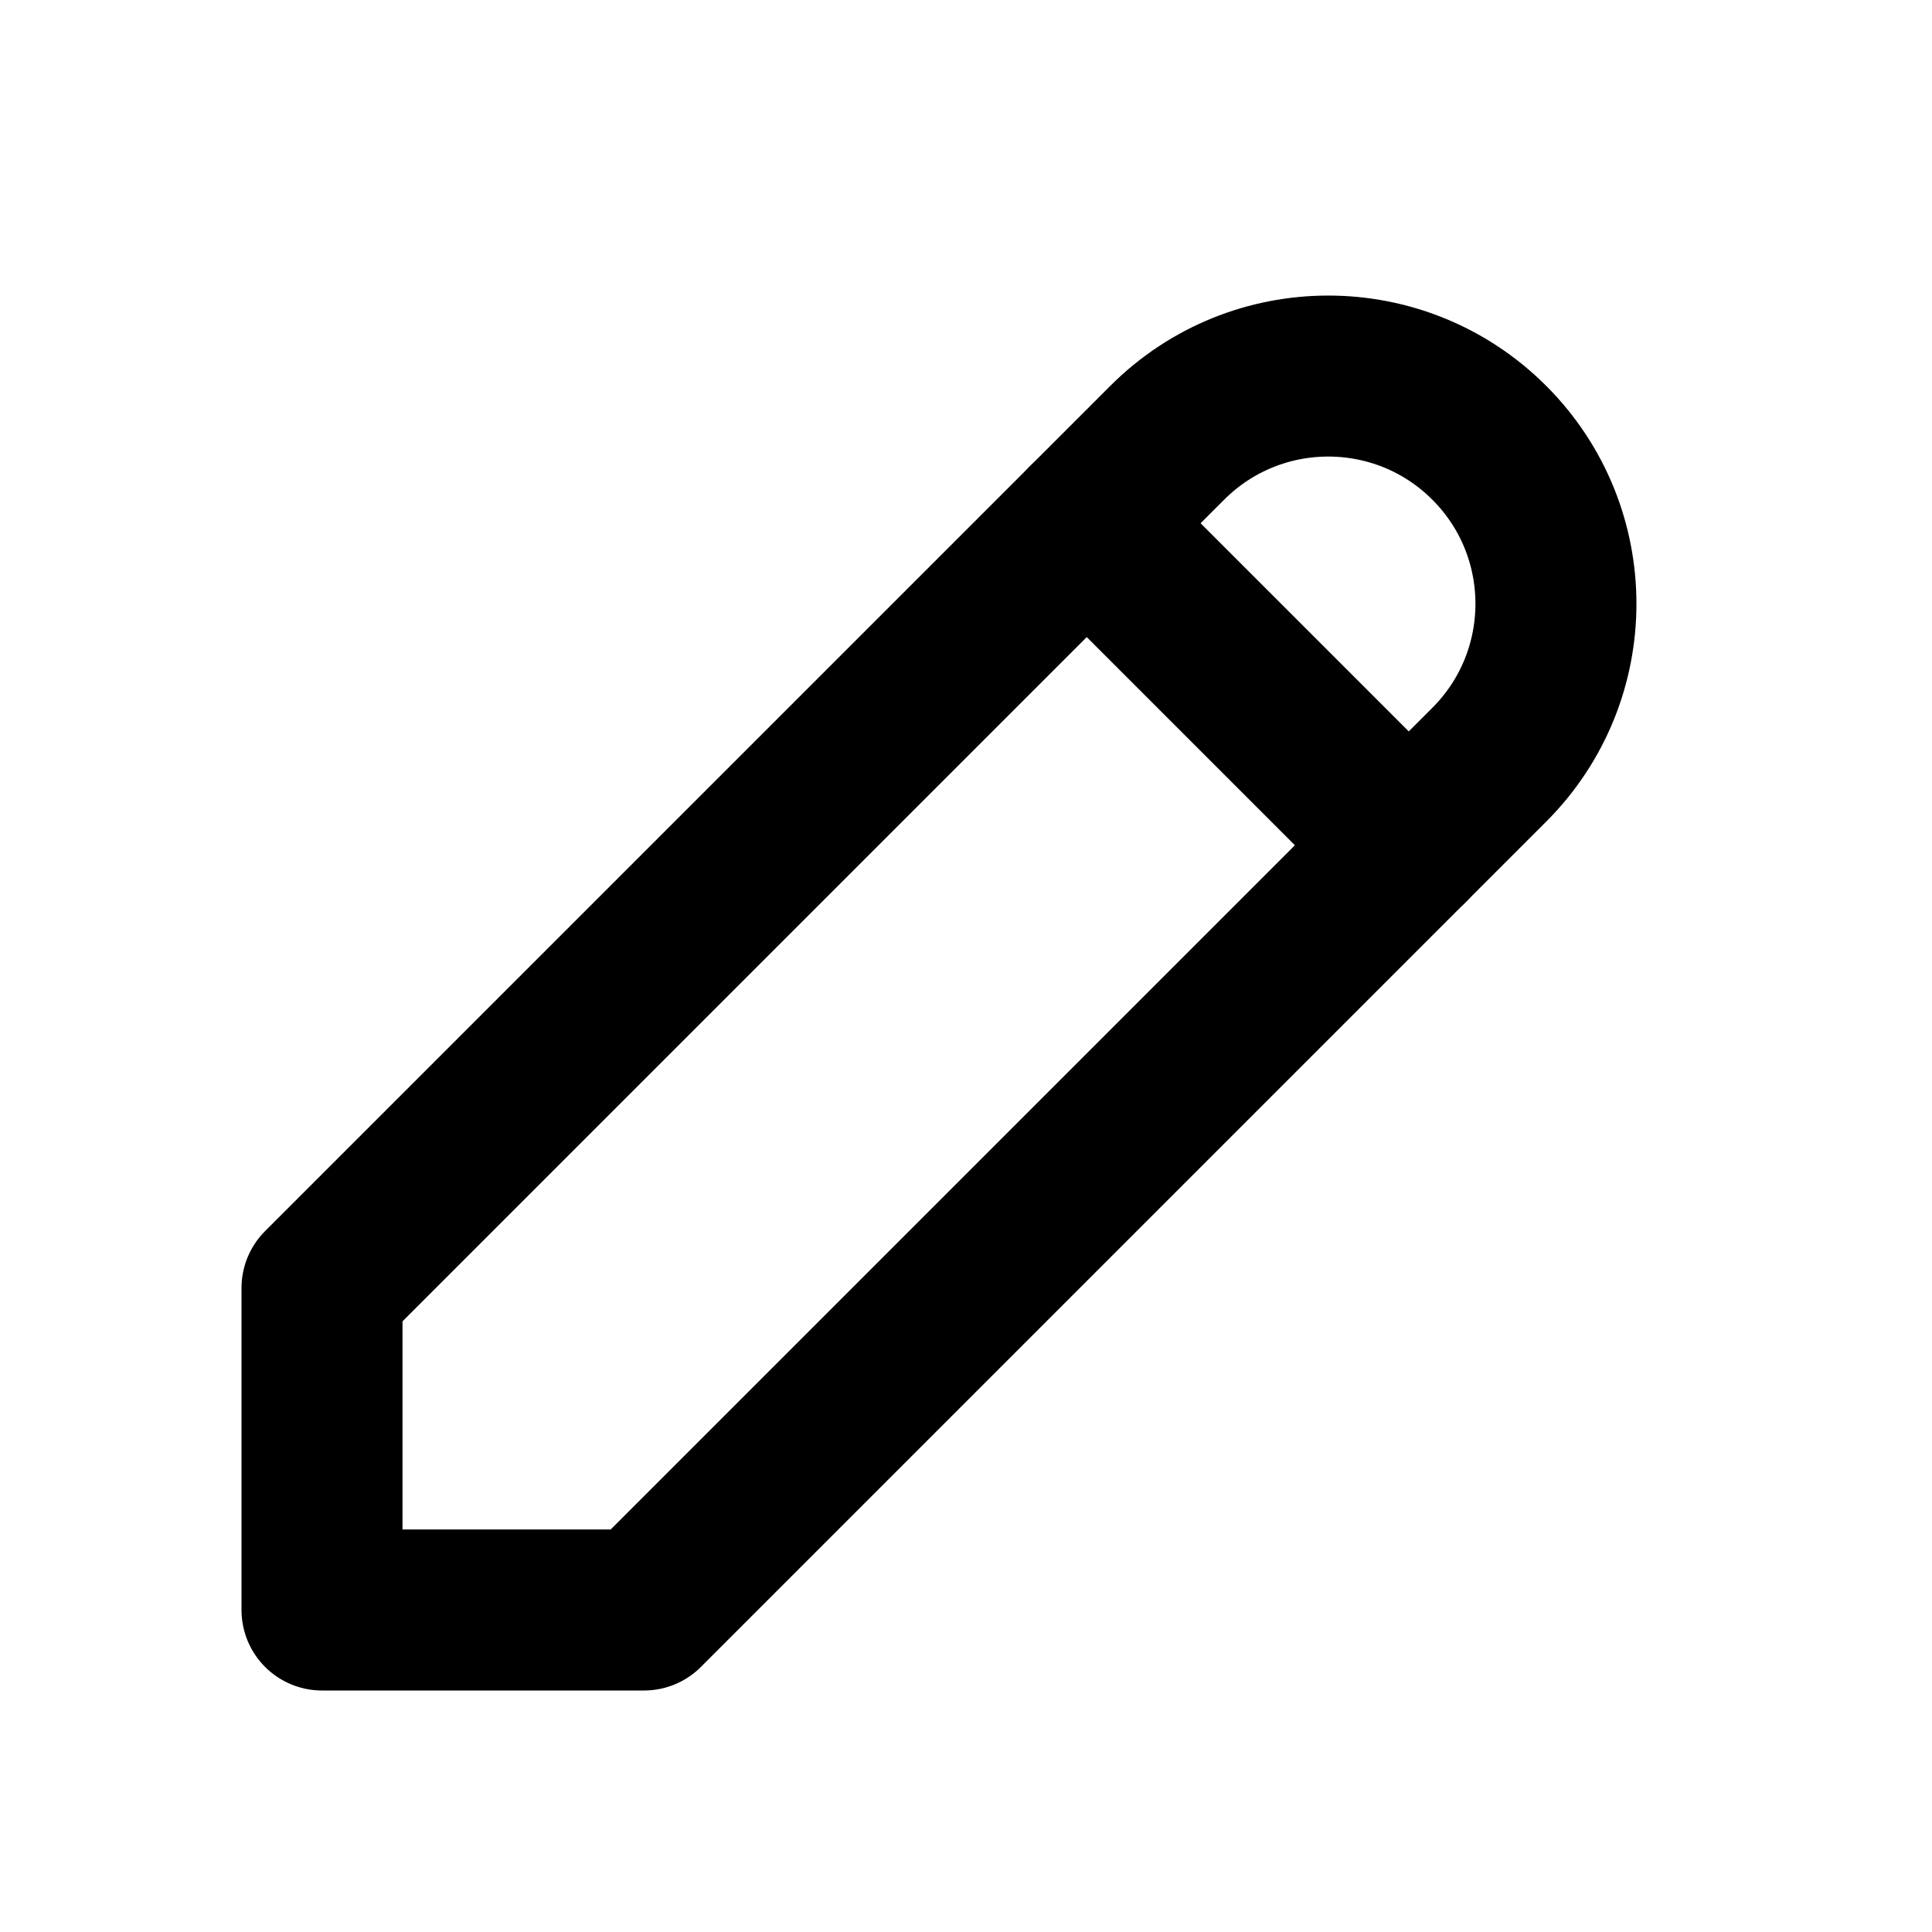
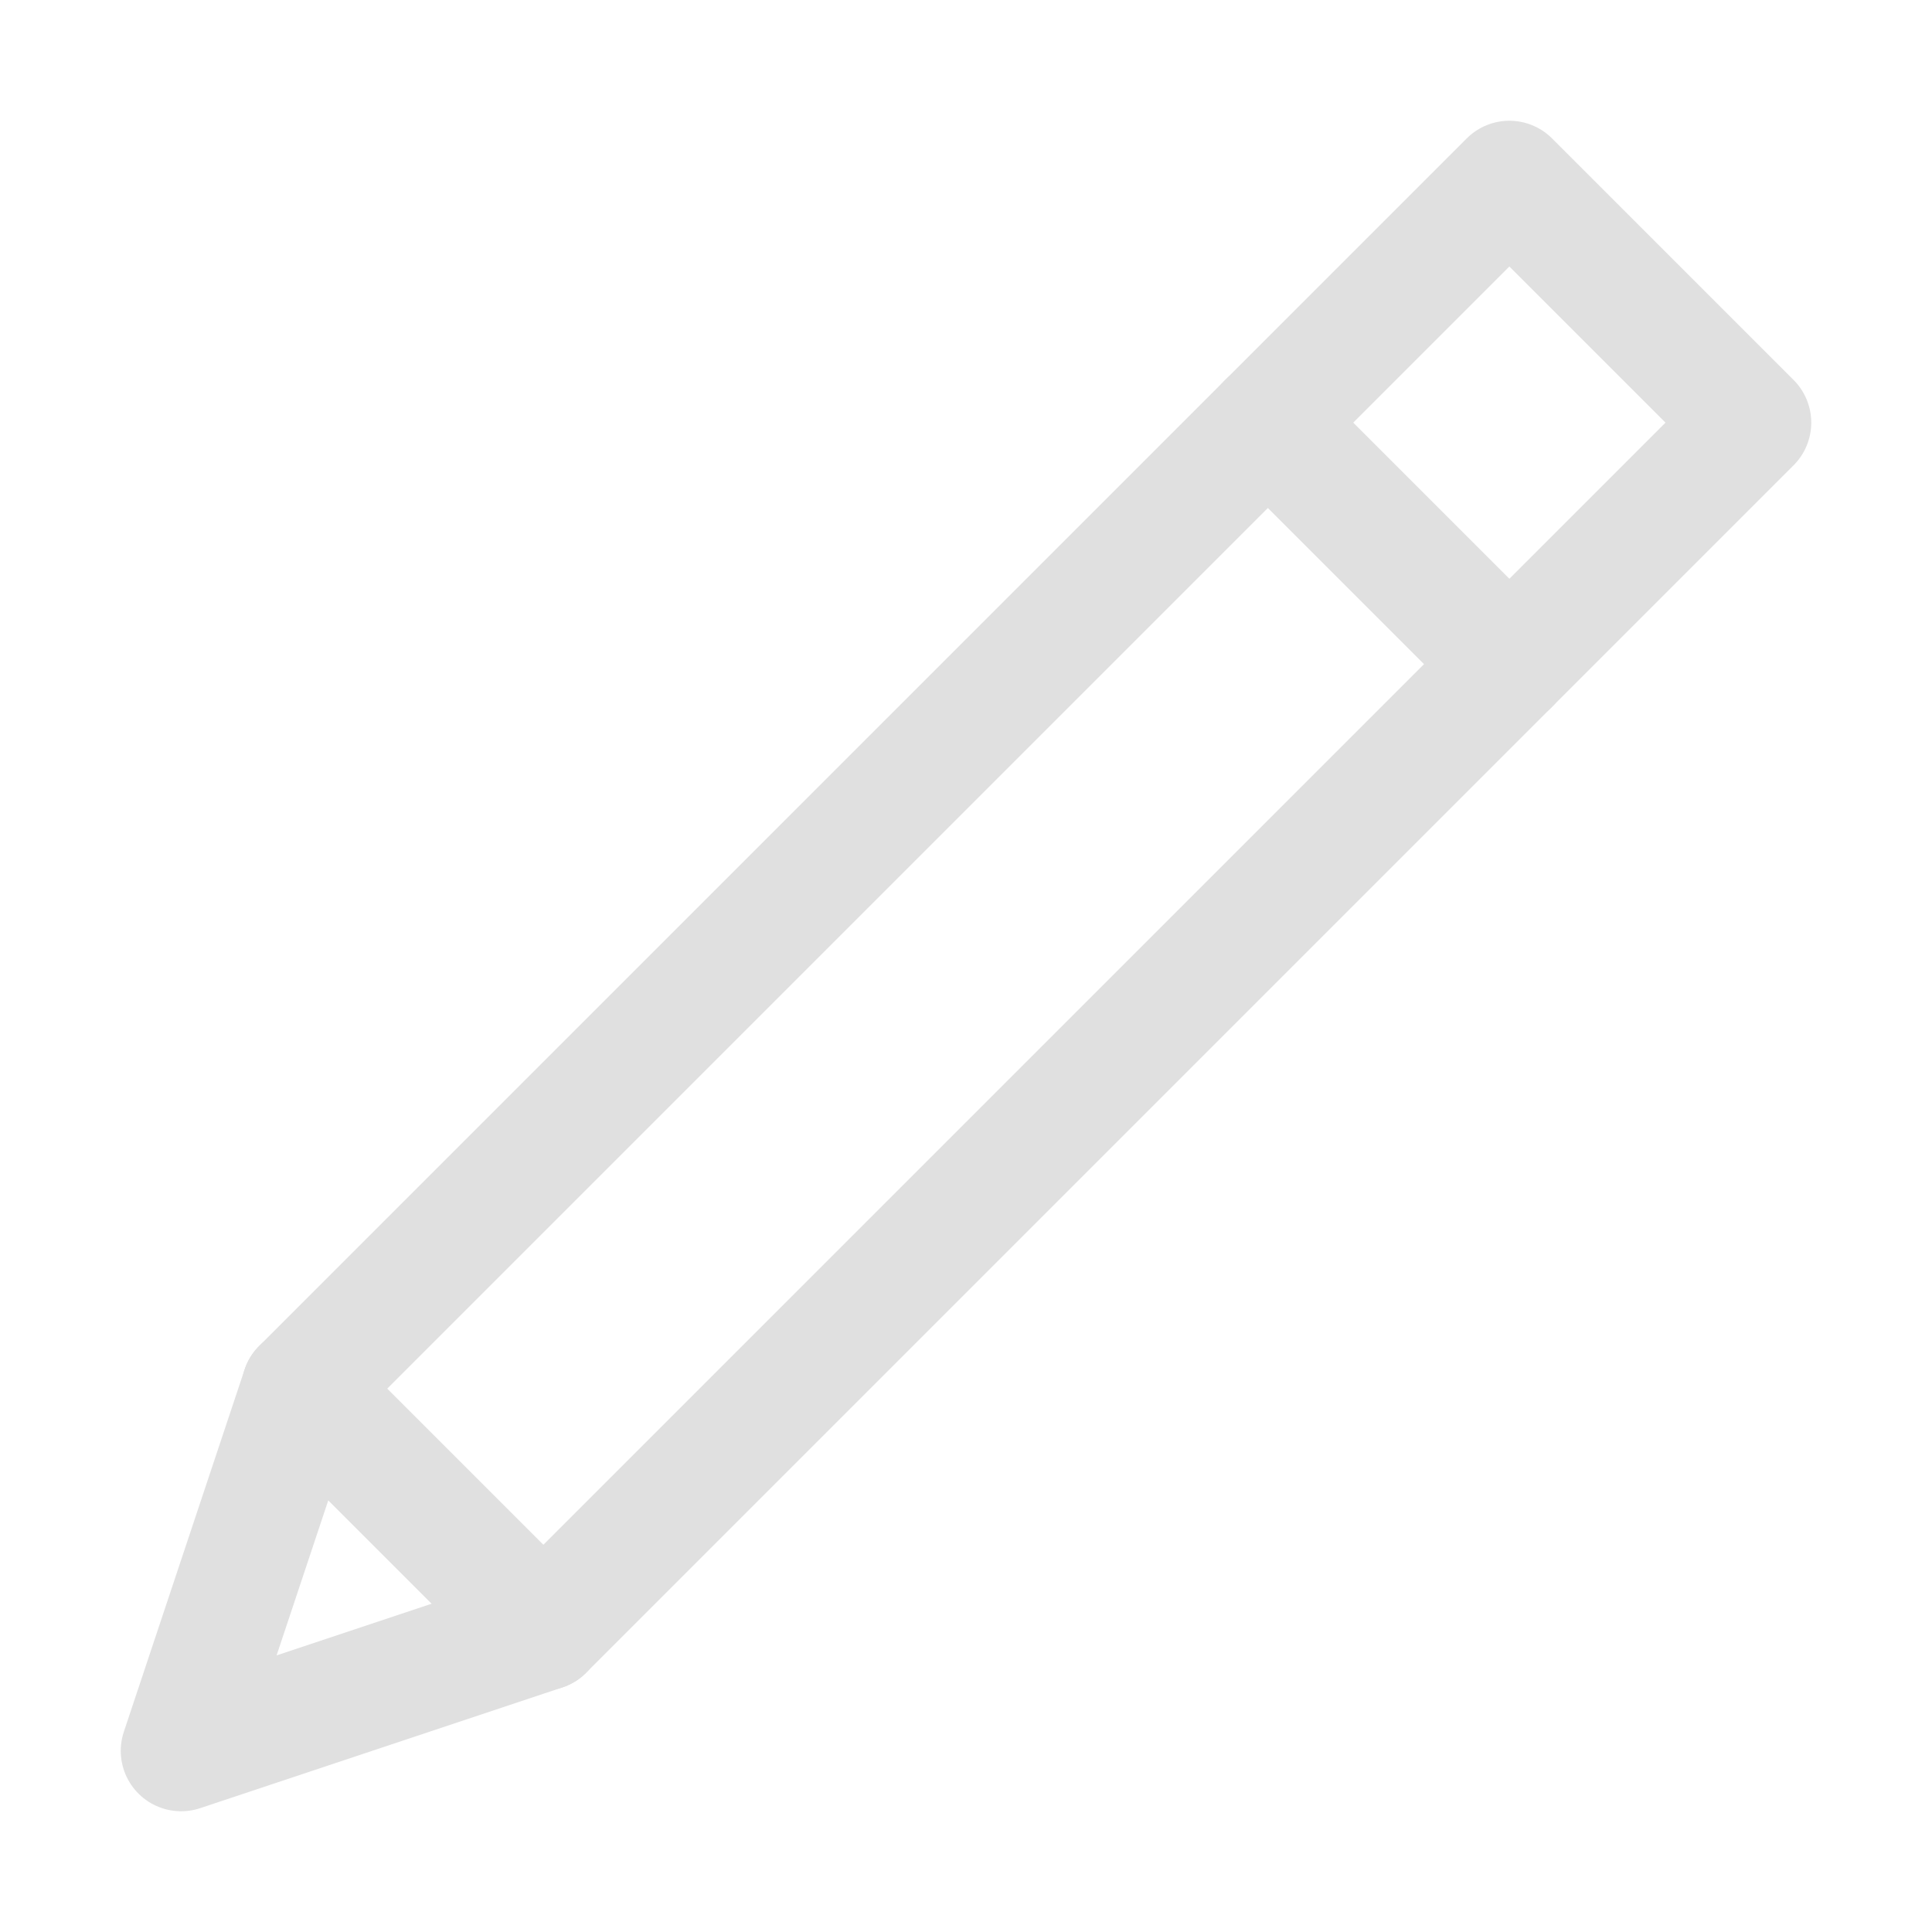
- <svg xmlns="http://www.w3.org/2000/svg" width="24" height="24" viewBox="0 0 24 24" fill="none" stroke="currentColor" stroke-width="2" stroke-linecap="round" stroke-linejoin="round" class="icon icon-tabler icons-tabler-outline icon-tabler-pencil">
-   <path stroke="none" d="M0 0h24v24H0z" fill="none" />
-   <path d="M4 20h4l10.5 -10.5a2.828 2.828 0 1 0 -4 -4l-10.5 10.5v4" />
-   <path d="M13.5 6.5l4 4" />
+ <svg xmlns="http://www.w3.org/2000/svg" width="16" height="16" viewBox="0 0 16 16">
+   <path fill="none" stroke="#e0e0e0" stroke-width="1" stroke-linecap="round" stroke-linejoin="round" d="M1.5 14.5L2.5 11.5L12.5 1.5L14.5 3.5L4.5 13.5Z" />
+   <path fill="none" stroke="#e0e0e0" stroke-width="1" stroke-linecap="round" stroke-linejoin="round" d="M2.5 11.5L4.5 13.5M10.5 3.5L12.5 5.5" />
</svg>
